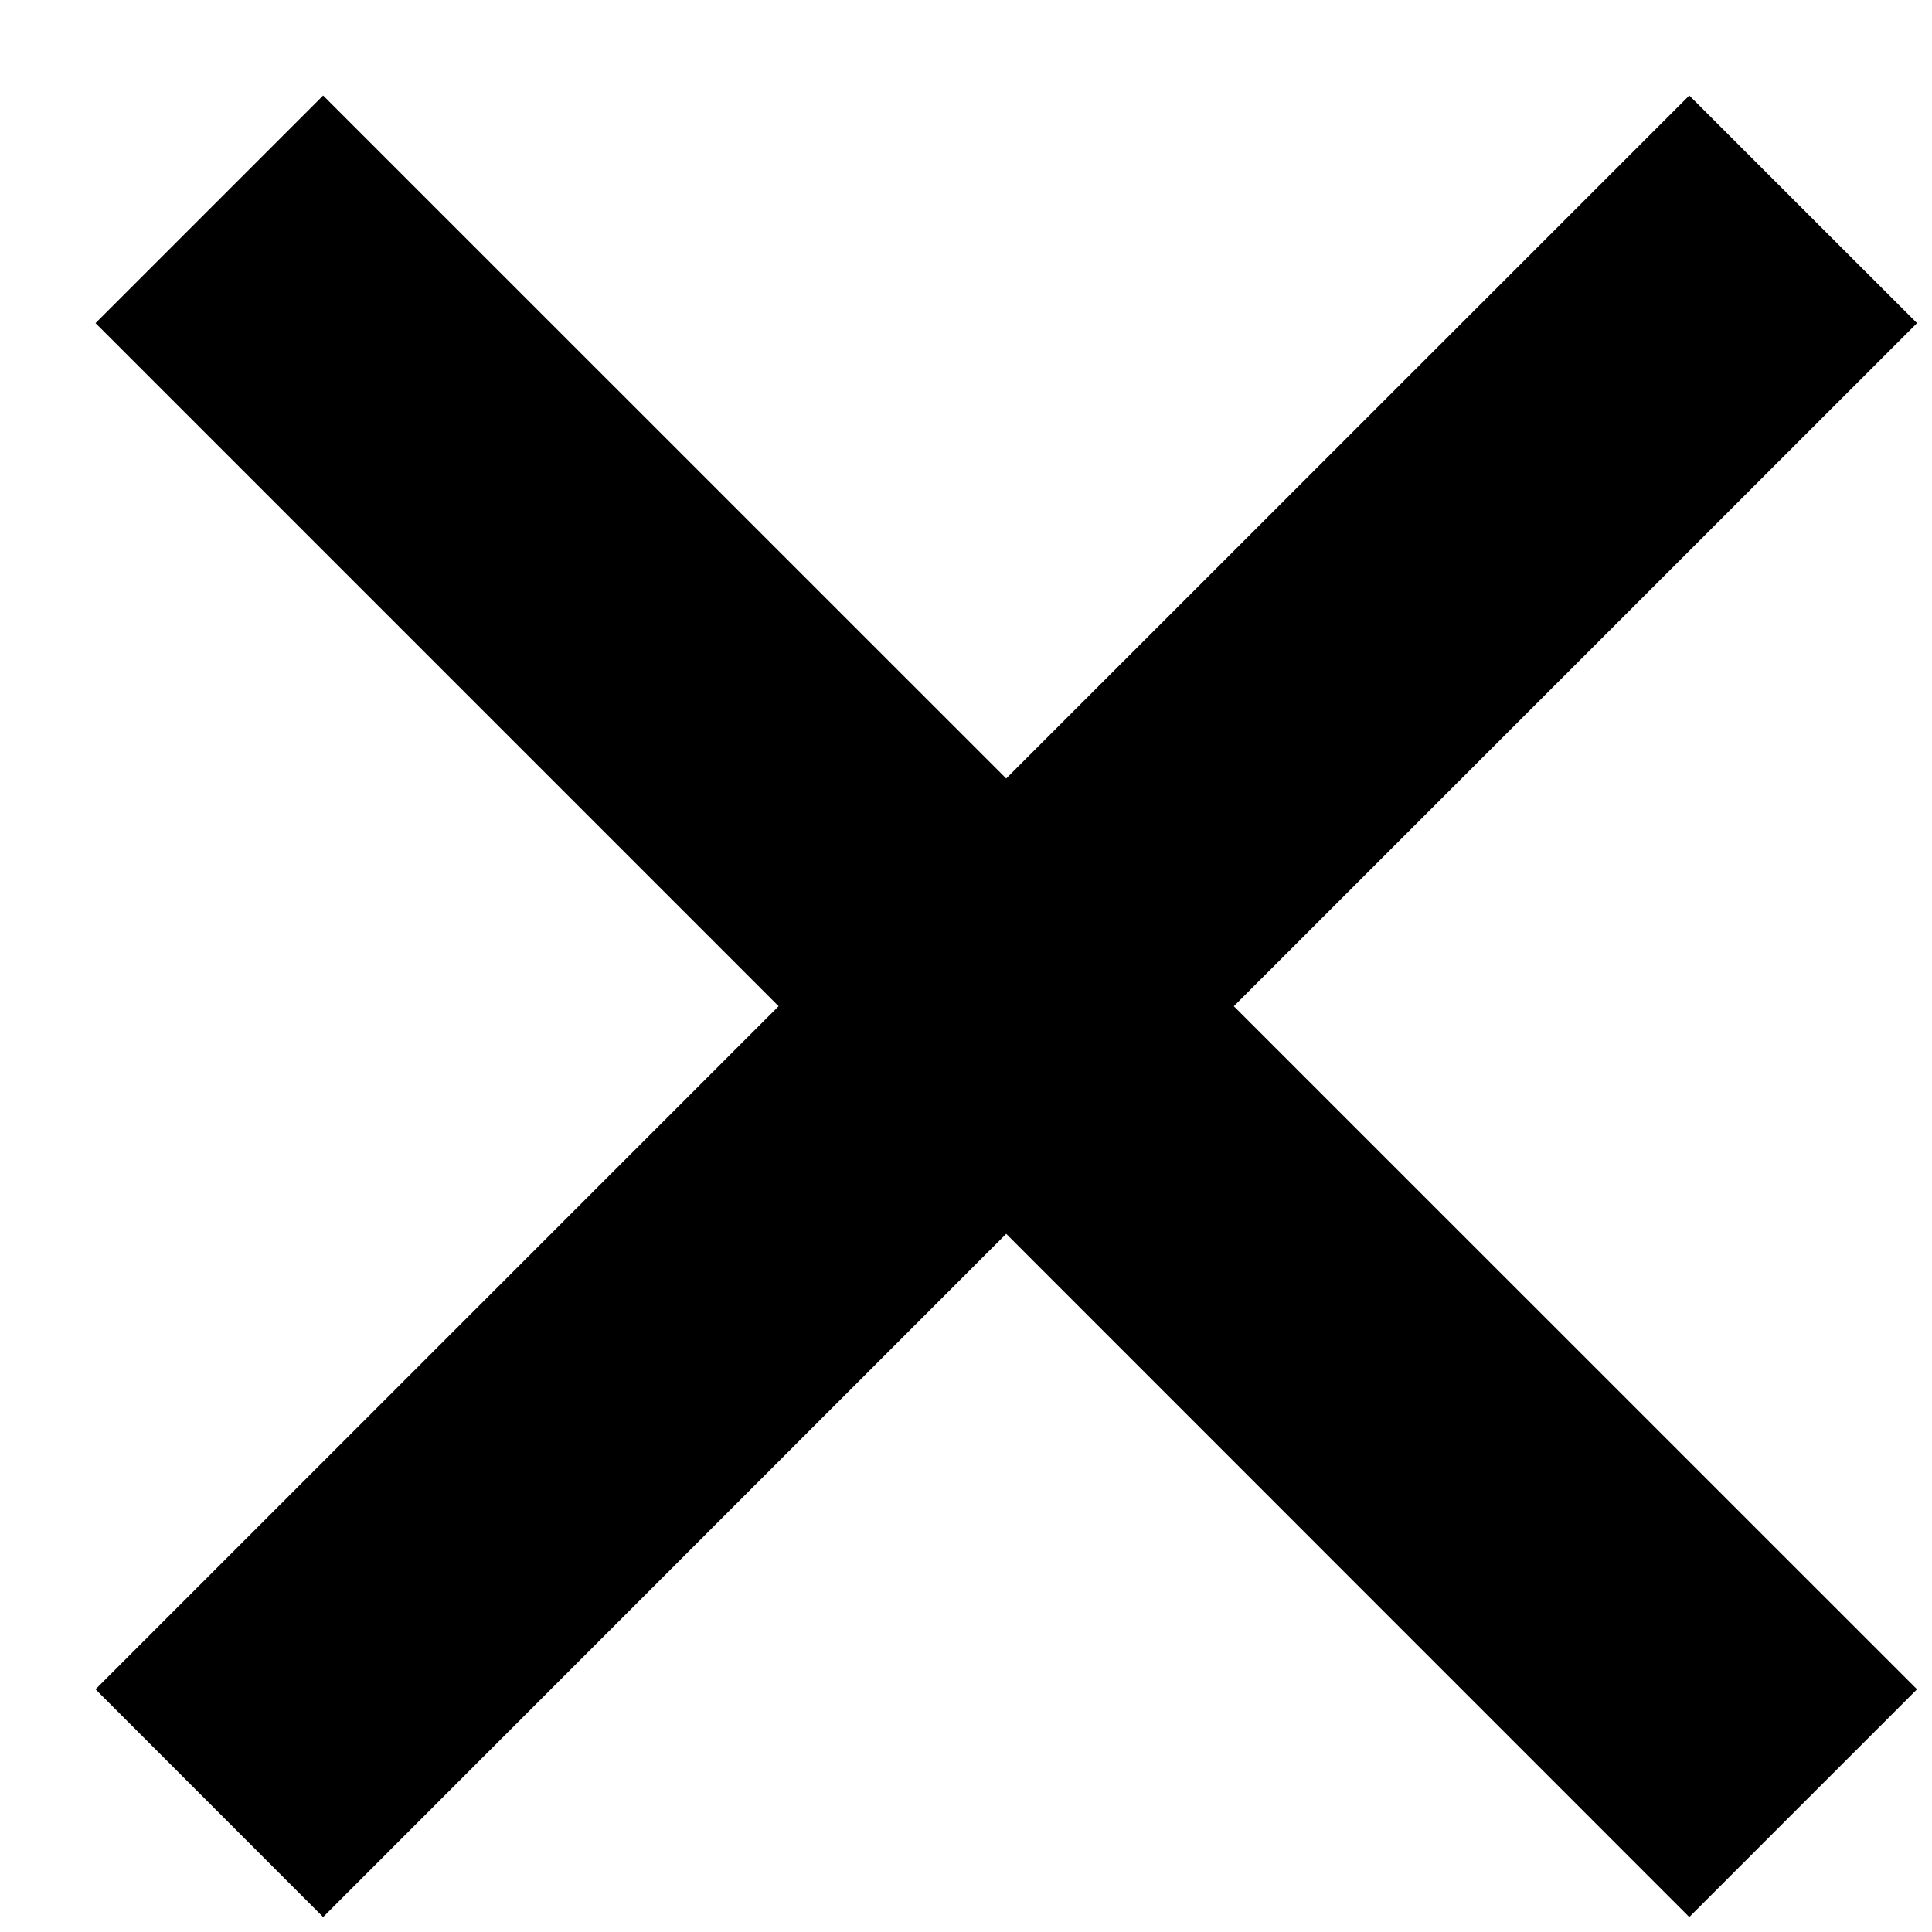
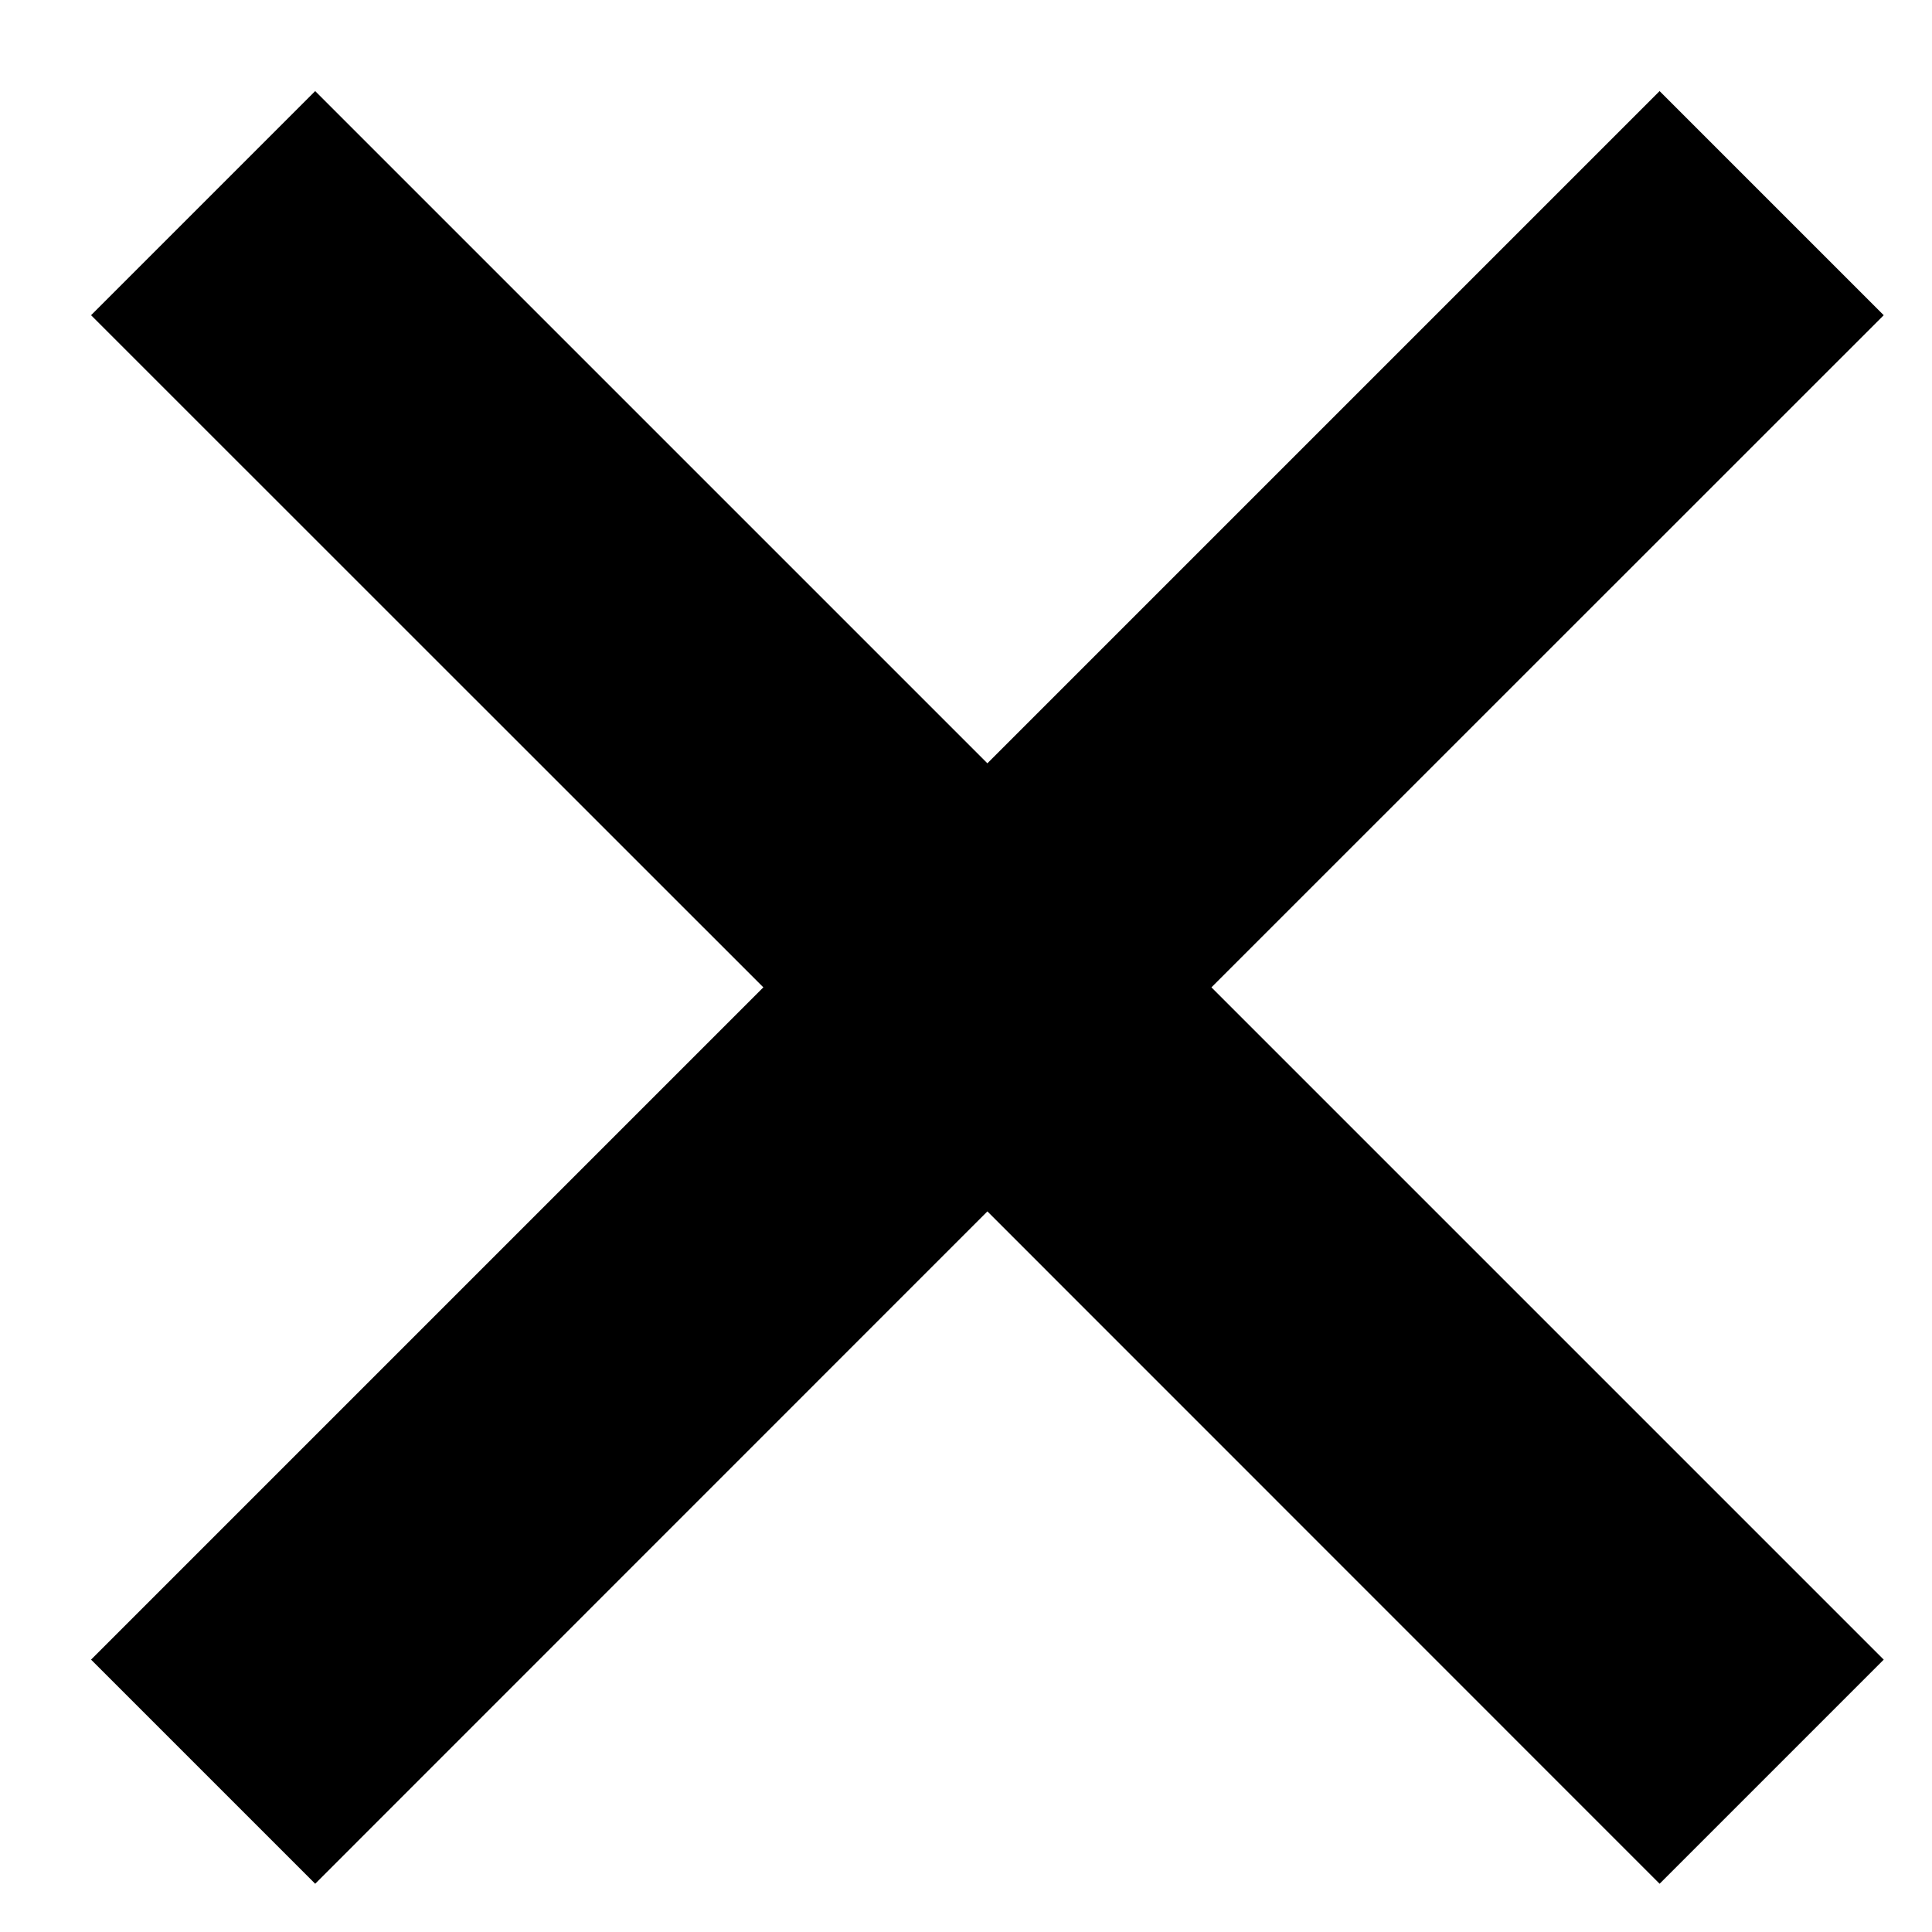
- <svg xmlns="http://www.w3.org/2000/svg" viewBox="0 0 16 16">
-   <path d="M15.876 2.676l-5.658 5.657 5.658 5.657-1.886 1.886-5.657-5.658-5.657 5.658L.791 13.99l5.657-5.657L.791 2.676 2.676.791l5.657 5.656L13.99.791l1.886 1.885z" fill-rule="evenodd" />
+ <svg xmlns="http://www.w3.org/2000/svg" width="18px" height="18px" viewBox="0 0 18 18" version="1.1">
+   <g id="Homepage-R3--✔" stroke="none" stroke-width="1" fill="" fill-rule="evenodd">
+     <path d="M10.676,-1.134 L10.675,7.723 L19.533,7.723 L19.533,10.676 L10.675,10.675 L10.676,19.533 L7.723,19.533 L7.723,10.675 L-1.134,10.676 L-1.134,7.723 L7.723,7.723 L7.723,-1.134 L10.676,-1.134 Z" id="Combined-Shape" fill="" transform="translate(9.199327, 9.199327) rotate(45) translate(-9.199327, -9.199327) " />
+   </g>
</svg>
